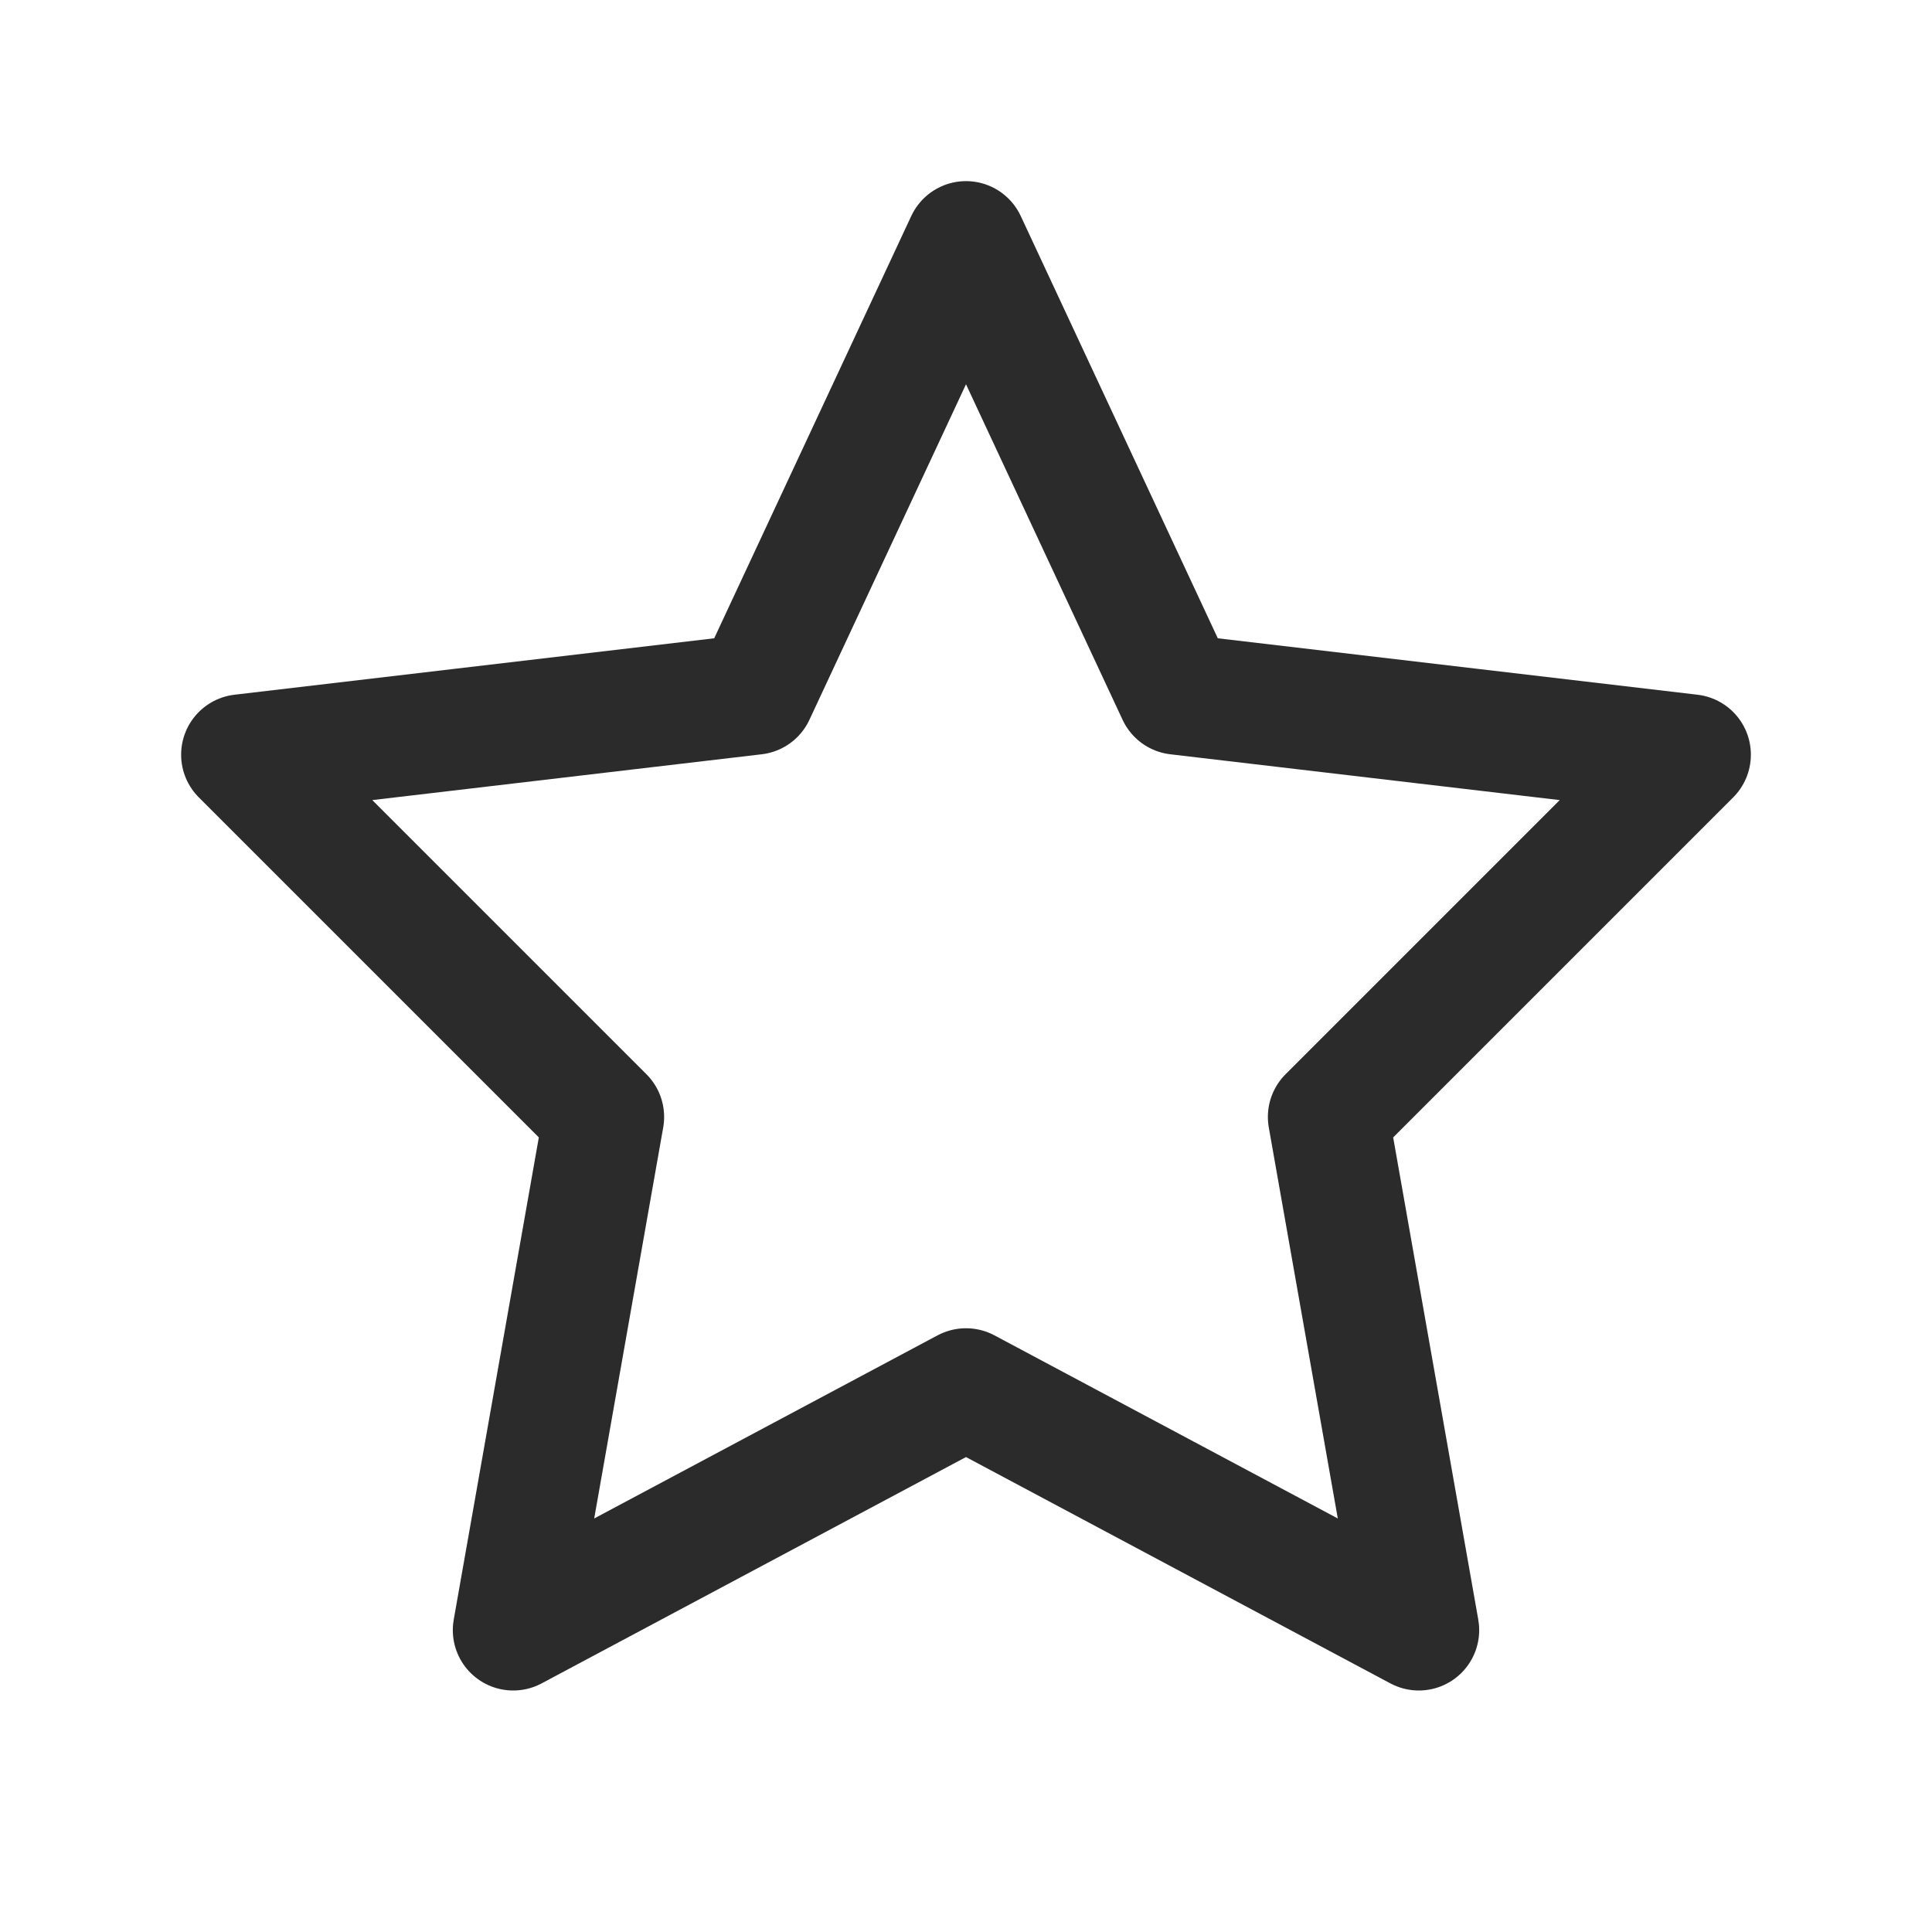
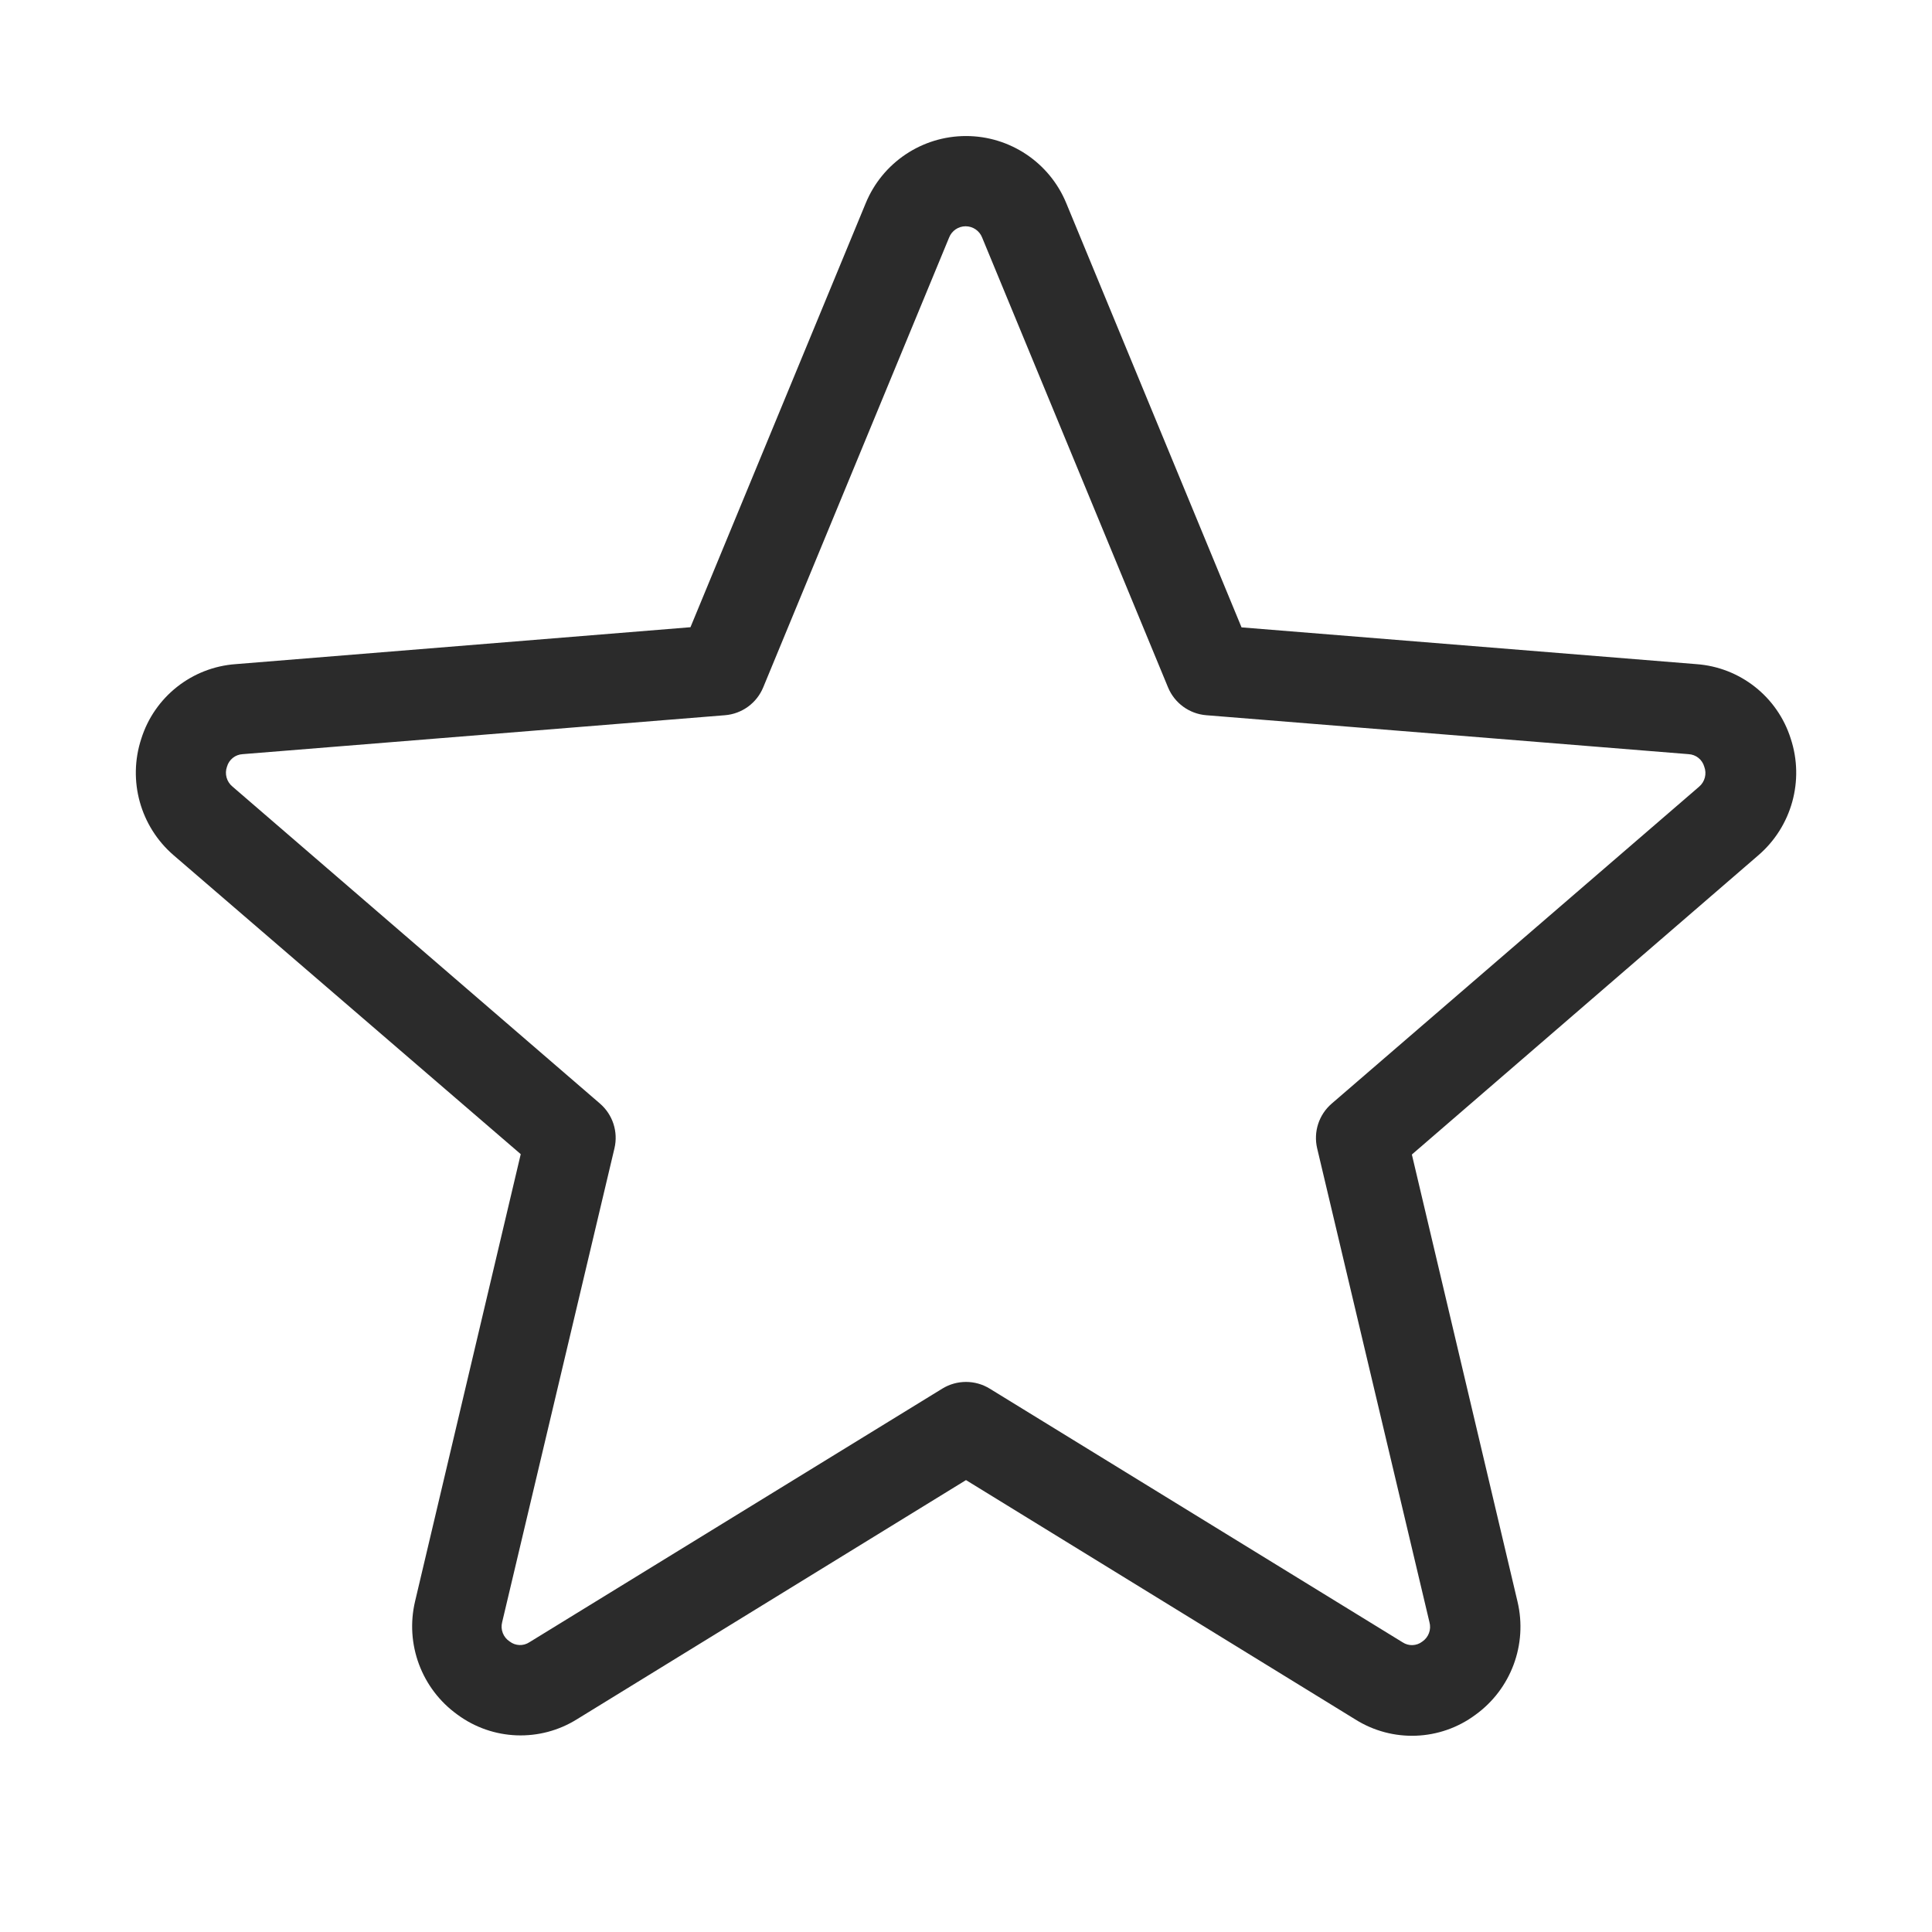
- <svg xmlns="http://www.w3.org/2000/svg" viewBox="0 0 64 64" width="64" height="64">
-   <g fill="none" stroke="#2B2B2B" stroke-width="4" stroke-linecap="round" stroke-linejoin="round">
-     <path d="M32 8l7 15 17 2-12 12 3 17-15-8-15 8 3-17-12-12 17-2z" />
-   </g>
+ <svg xmlns="http://www.w3.org/2000/svg" viewBox="0 0 256 256" fill="#2B2B2B">
+   <path d="M237.28,97.87A14.18,14.18,0,0,0,224.76,88l-60.25-4.87-23.22-56.2a14.37,14.37,0,0,0-26.58,0L91.49,83.11,31.24,88a14.18,14.18,0,0,0-12.52,9.89A14.43,14.43,0,0,0,23,113.32L69,152.93l-14,59.25a14.4,14.4,0,0,0,5.59,15,14.1,14.1,0,0,0,15.91.6L128,196.12l51.58,31.71a14.1,14.1,0,0,0,15.91-.6,14.4,14.4,0,0,0,5.59-15l-14-59.25L233,113.32A14.43,14.43,0,0,0,237.28,97.87Zm-12.14,6.37-48.69,42a6,6,0,0,0-1.92,5.92l14.88,62.79a2.35,2.35,0,0,1-.95,2.57,2.24,2.24,0,0,1-2.6.1L131.14,184a6,6,0,0,0-6.28,0L70.14,217.61a2.24,2.24,0,0,1-2.6-.1,2.35,2.35,0,0,1-1-2.57l14.88-62.79a6,6,0,0,0-1.92-5.92l-48.69-42a2.37,2.37,0,0,1-.73-2.65,2.28,2.28,0,0,1,2.07-1.65l63.92-5.16a6,6,0,0,0,5.06-3.69l24.63-59.6a2.35,2.35,0,0,1,4.38,0l24.63,59.6a6,6,0,0,0,5.06,3.69l63.92,5.16a2.28,2.28,0,0,1,2.07,1.65A2.37,2.37,0,0,1,225.14,104.24Z" />
</svg>
